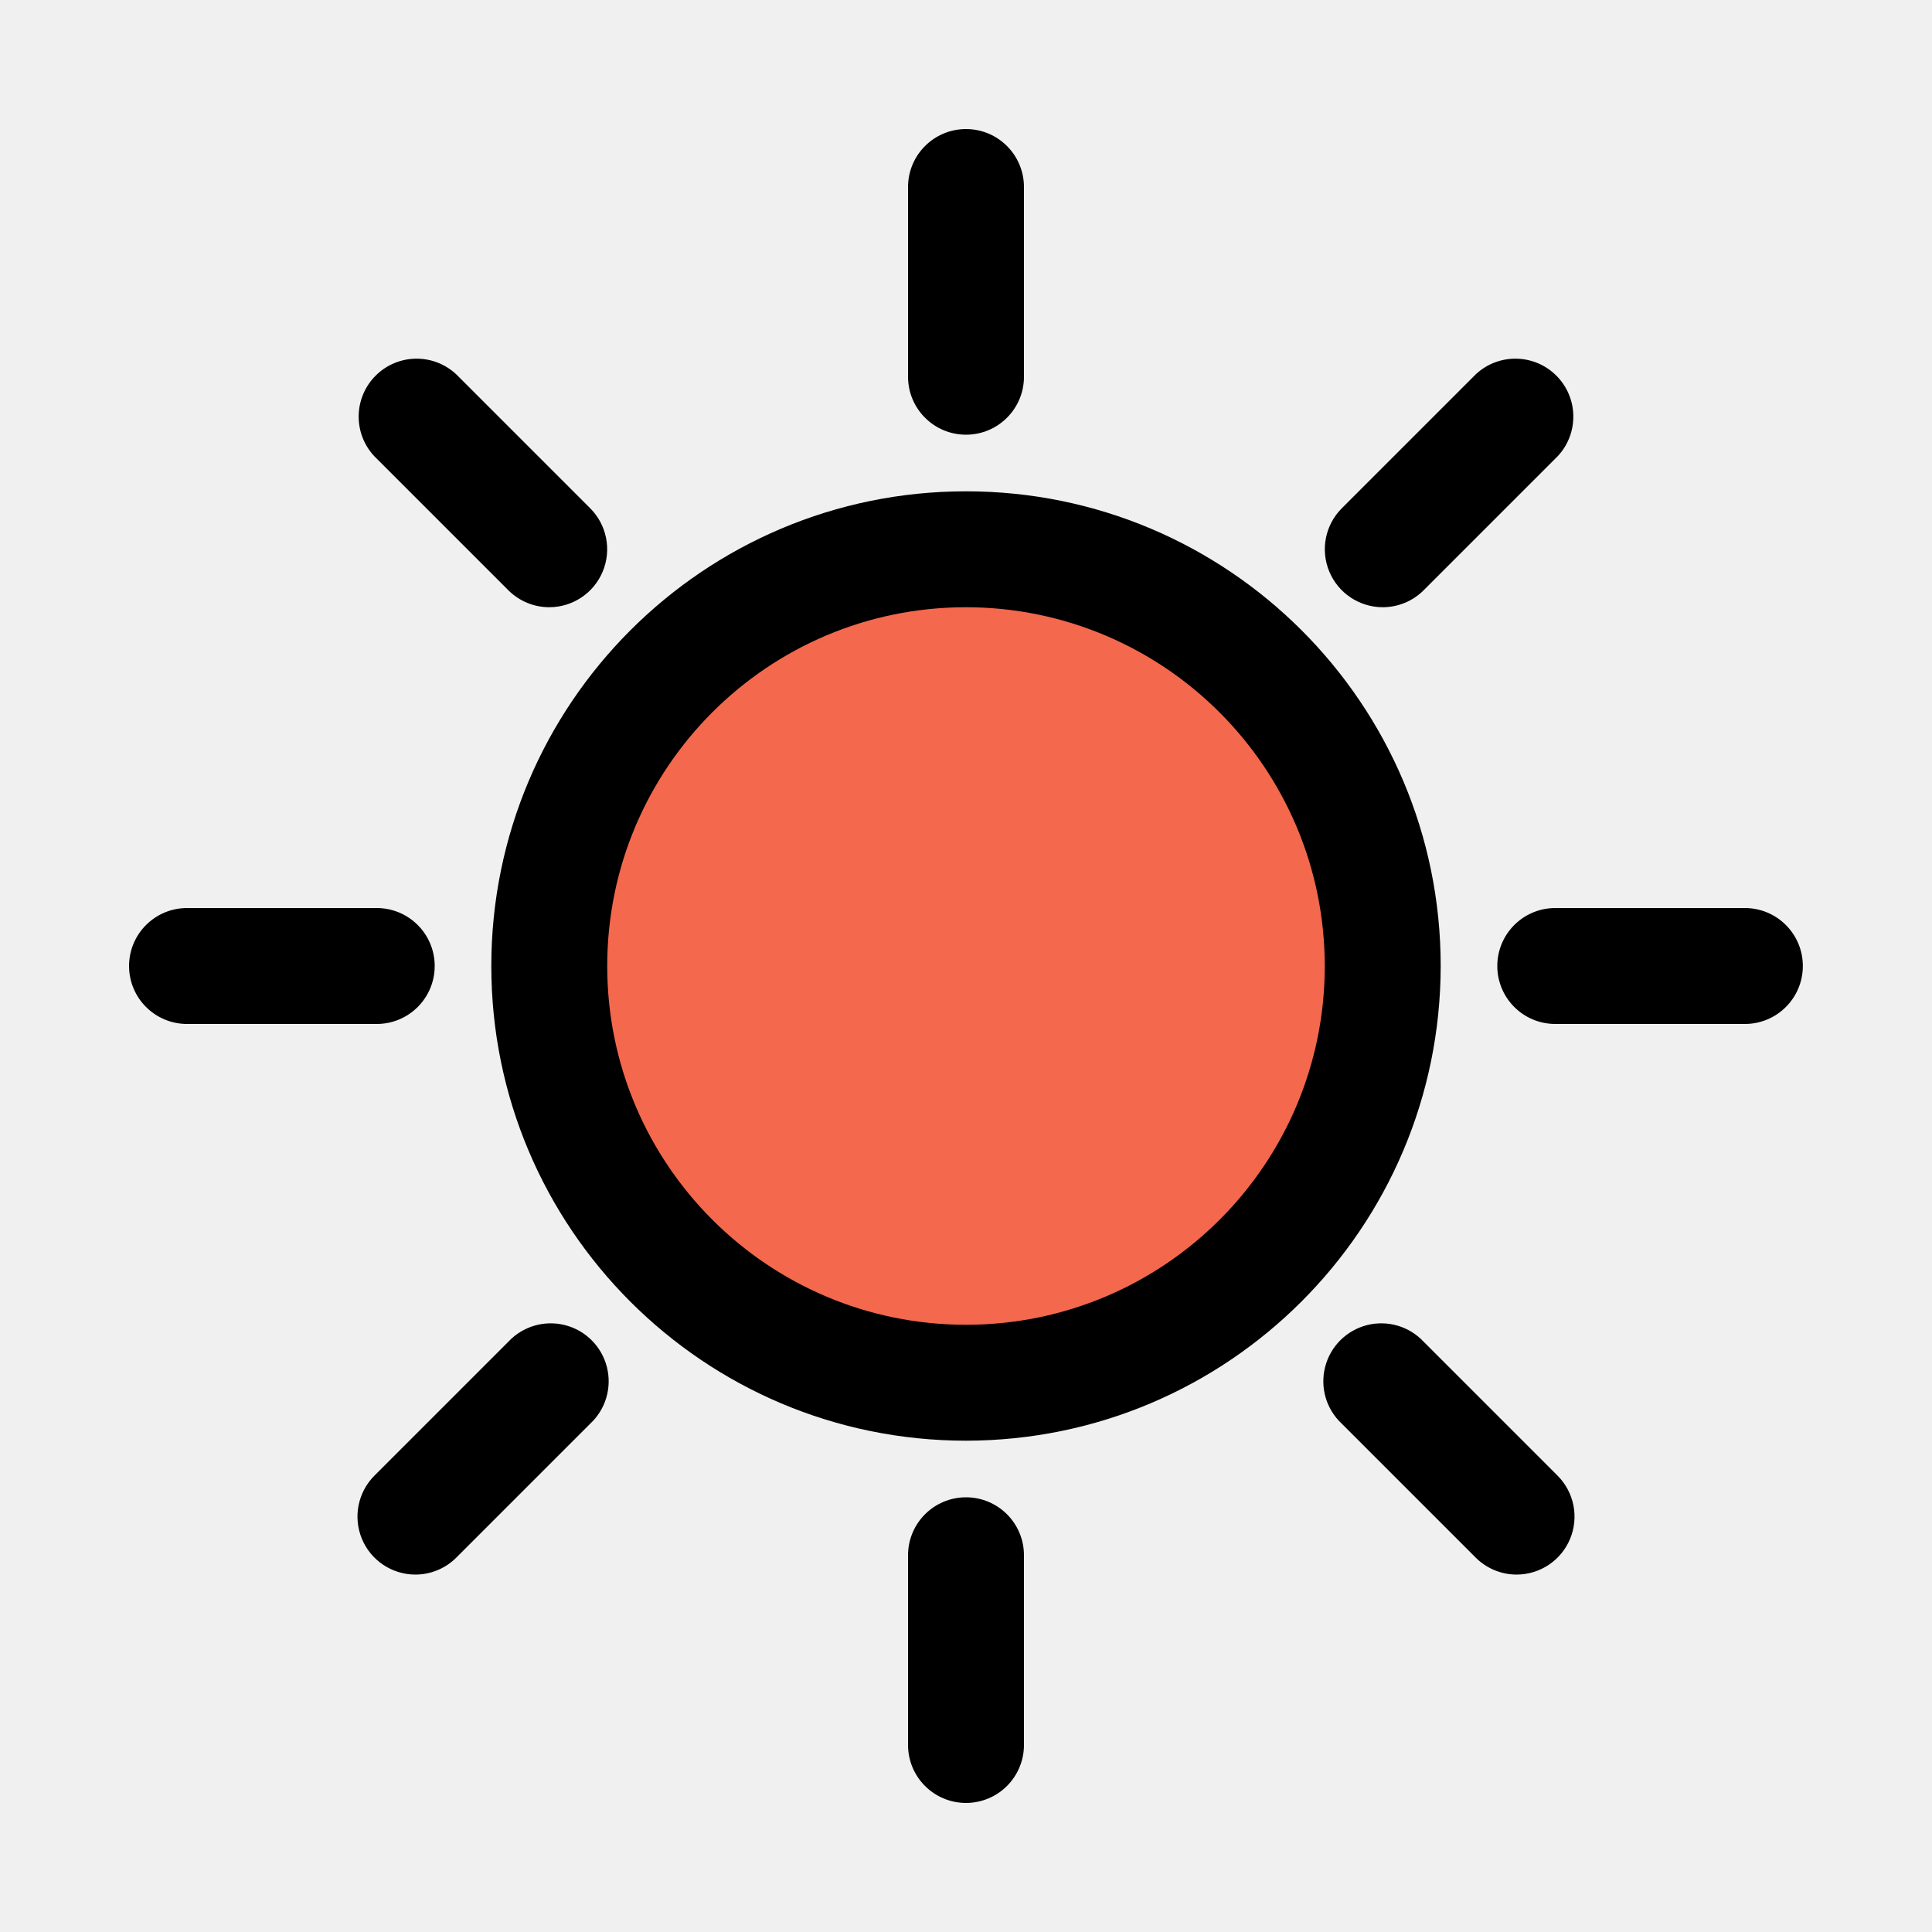
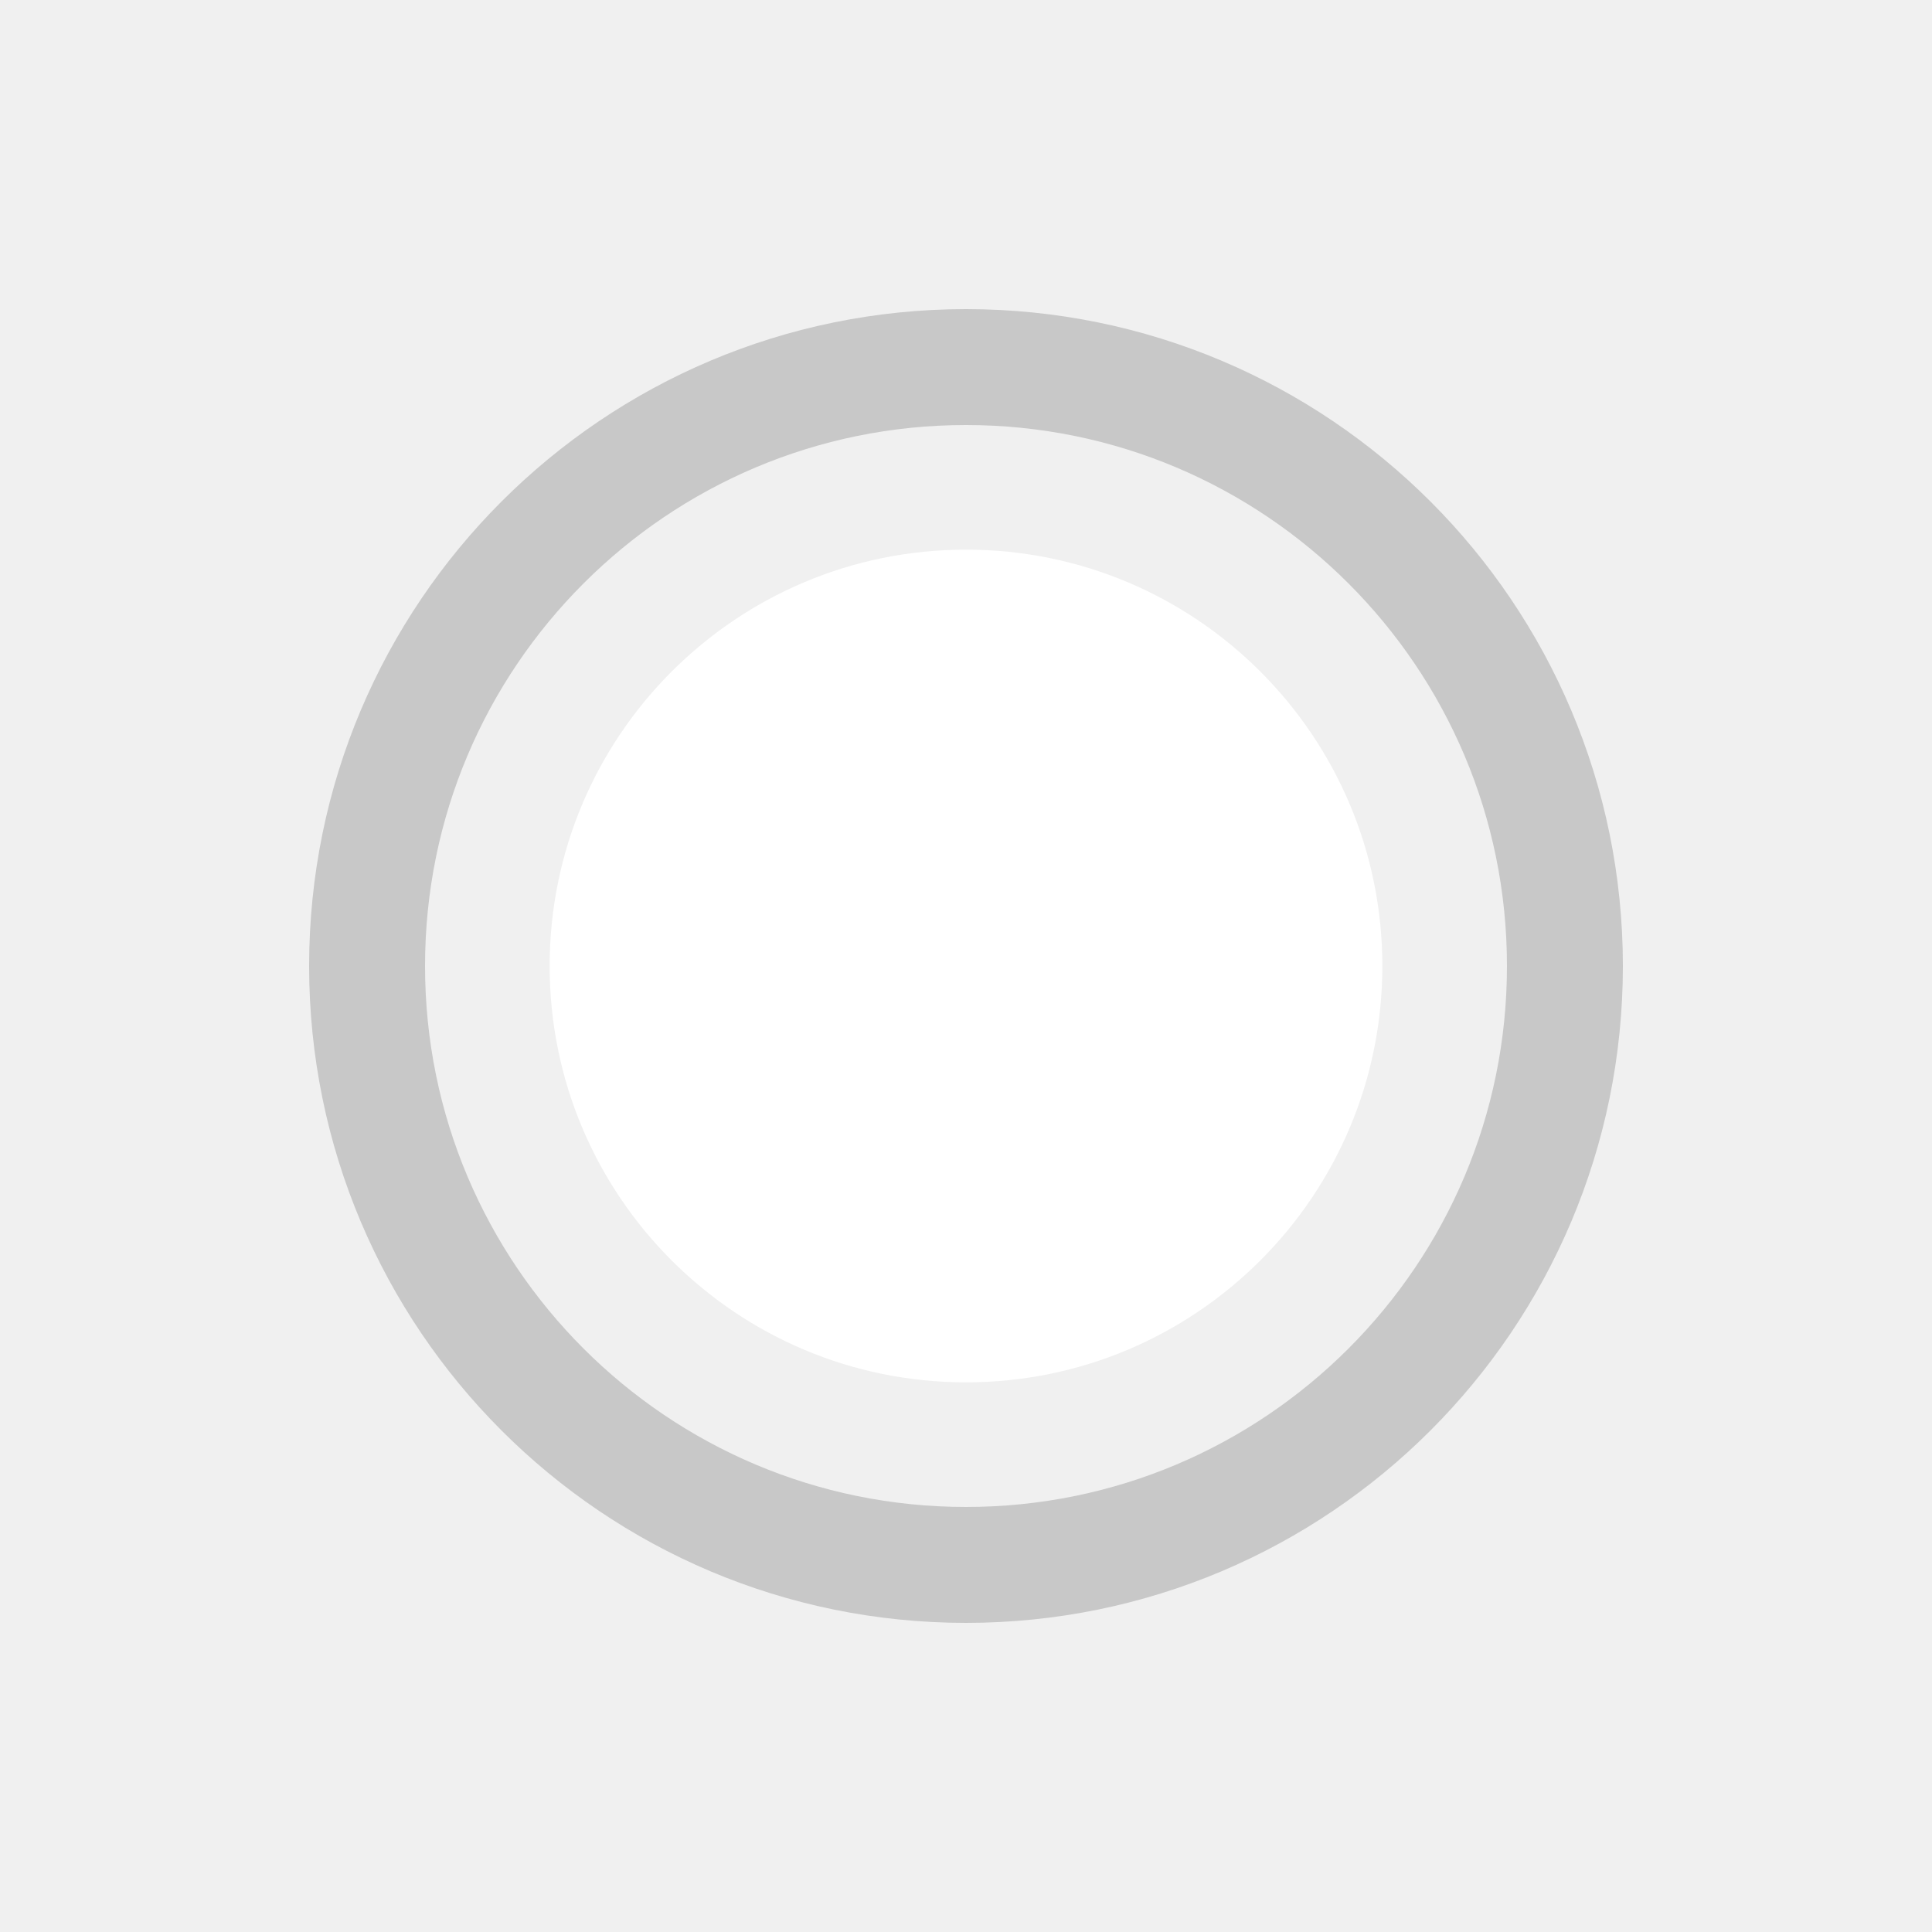
- <svg xmlns="http://www.w3.org/2000/svg" viewBox="0 0 200 200">
-   <defs>
-     <style>.cls-1{fill:none;}.cls-2{fill:#f4684d;}</style>
-   </defs>
-   <g id="レイヤー_2" data-name="レイヤー 2">
+ <svg xmlns="http://www.w3.org/2000/svg" version="1.1" id="レイヤー_1" x="0px" y="0px" viewBox="0 0 200 200" style="enable-background:new 0 0 200 200;" xml:space="preserve">
+   <style type="text/css">
+ 	.st0{fill:#FFFFFF;}
+ 	.st1{fill:none;}
+ 	.st2{fill:none;stroke:#C8C8C8;stroke-width:12;stroke-miterlimit:10;}
+ </style>
+   <circle class="st0" cx="100" cy="100" r="43.1" />
+   <g id="レイヤー_2_1_">
    <g id="outlined">
-       <rect class="cls-1" width="200" height="200" />
-       <circle class="cls-2" cx="100" cy="100" r="43.14" />
-       <path d="M100,149.14A49.14,49.14,0,1,1,149.14,100,49.19,49.19,0,0,1,100,149.14Zm0-86.28A37.14,37.14,0,1,0,137.14,100,37.18,37.18,0,0,0,100,62.86Z" />
-       <path d="M100,45a6,6,0,0,1-6-6V19.36a6,6,0,0,1,12,0V39A6,6,0,0,1,100,45Z" />
-       <path d="M56.86,62.86a6,6,0,0,1-4.24-1.76L38.74,47.22a6,6,0,0,1,8.48-8.48L61.1,52.62a6,6,0,0,1-4.24,10.24Z" />
-       <path d="M39,106H19.36a6,6,0,0,1,0-12H39a6,6,0,1,1,0,12Z" />
-       <path d="M43,163a6,6,0,0,1-4.24-10.24L52.62,138.9a6,6,0,1,1,8.48,8.48L47.22,161.26A6,6,0,0,1,43,163Z" />
-       <path d="M100,186.64a6,6,0,0,1-6-6V161a6,6,0,0,1,12,0v19.63A6,6,0,0,1,100,186.64Z" />
-       <path d="M157,163a6,6,0,0,1-4.24-1.76L138.9,147.38a6,6,0,1,1,8.48-8.48l13.88,13.88A6,6,0,0,1,157,163Z" />
-       <path d="M180.64,106H161a6,6,0,0,1,0-12h19.63a6,6,0,0,1,0,12Z" />
-       <path d="M143.14,62.86a6,6,0,0,1-4.24-10.24l13.88-13.88a6,6,0,0,1,8.48,8.48L147.38,61.1A6,6,0,0,1,143.14,62.86Z" />
+       <rect class="st1" width="200" height="200" />
    </g>
  </g>
+   <circle class="st2" cx="100" cy="100" r="62" />
</svg>
